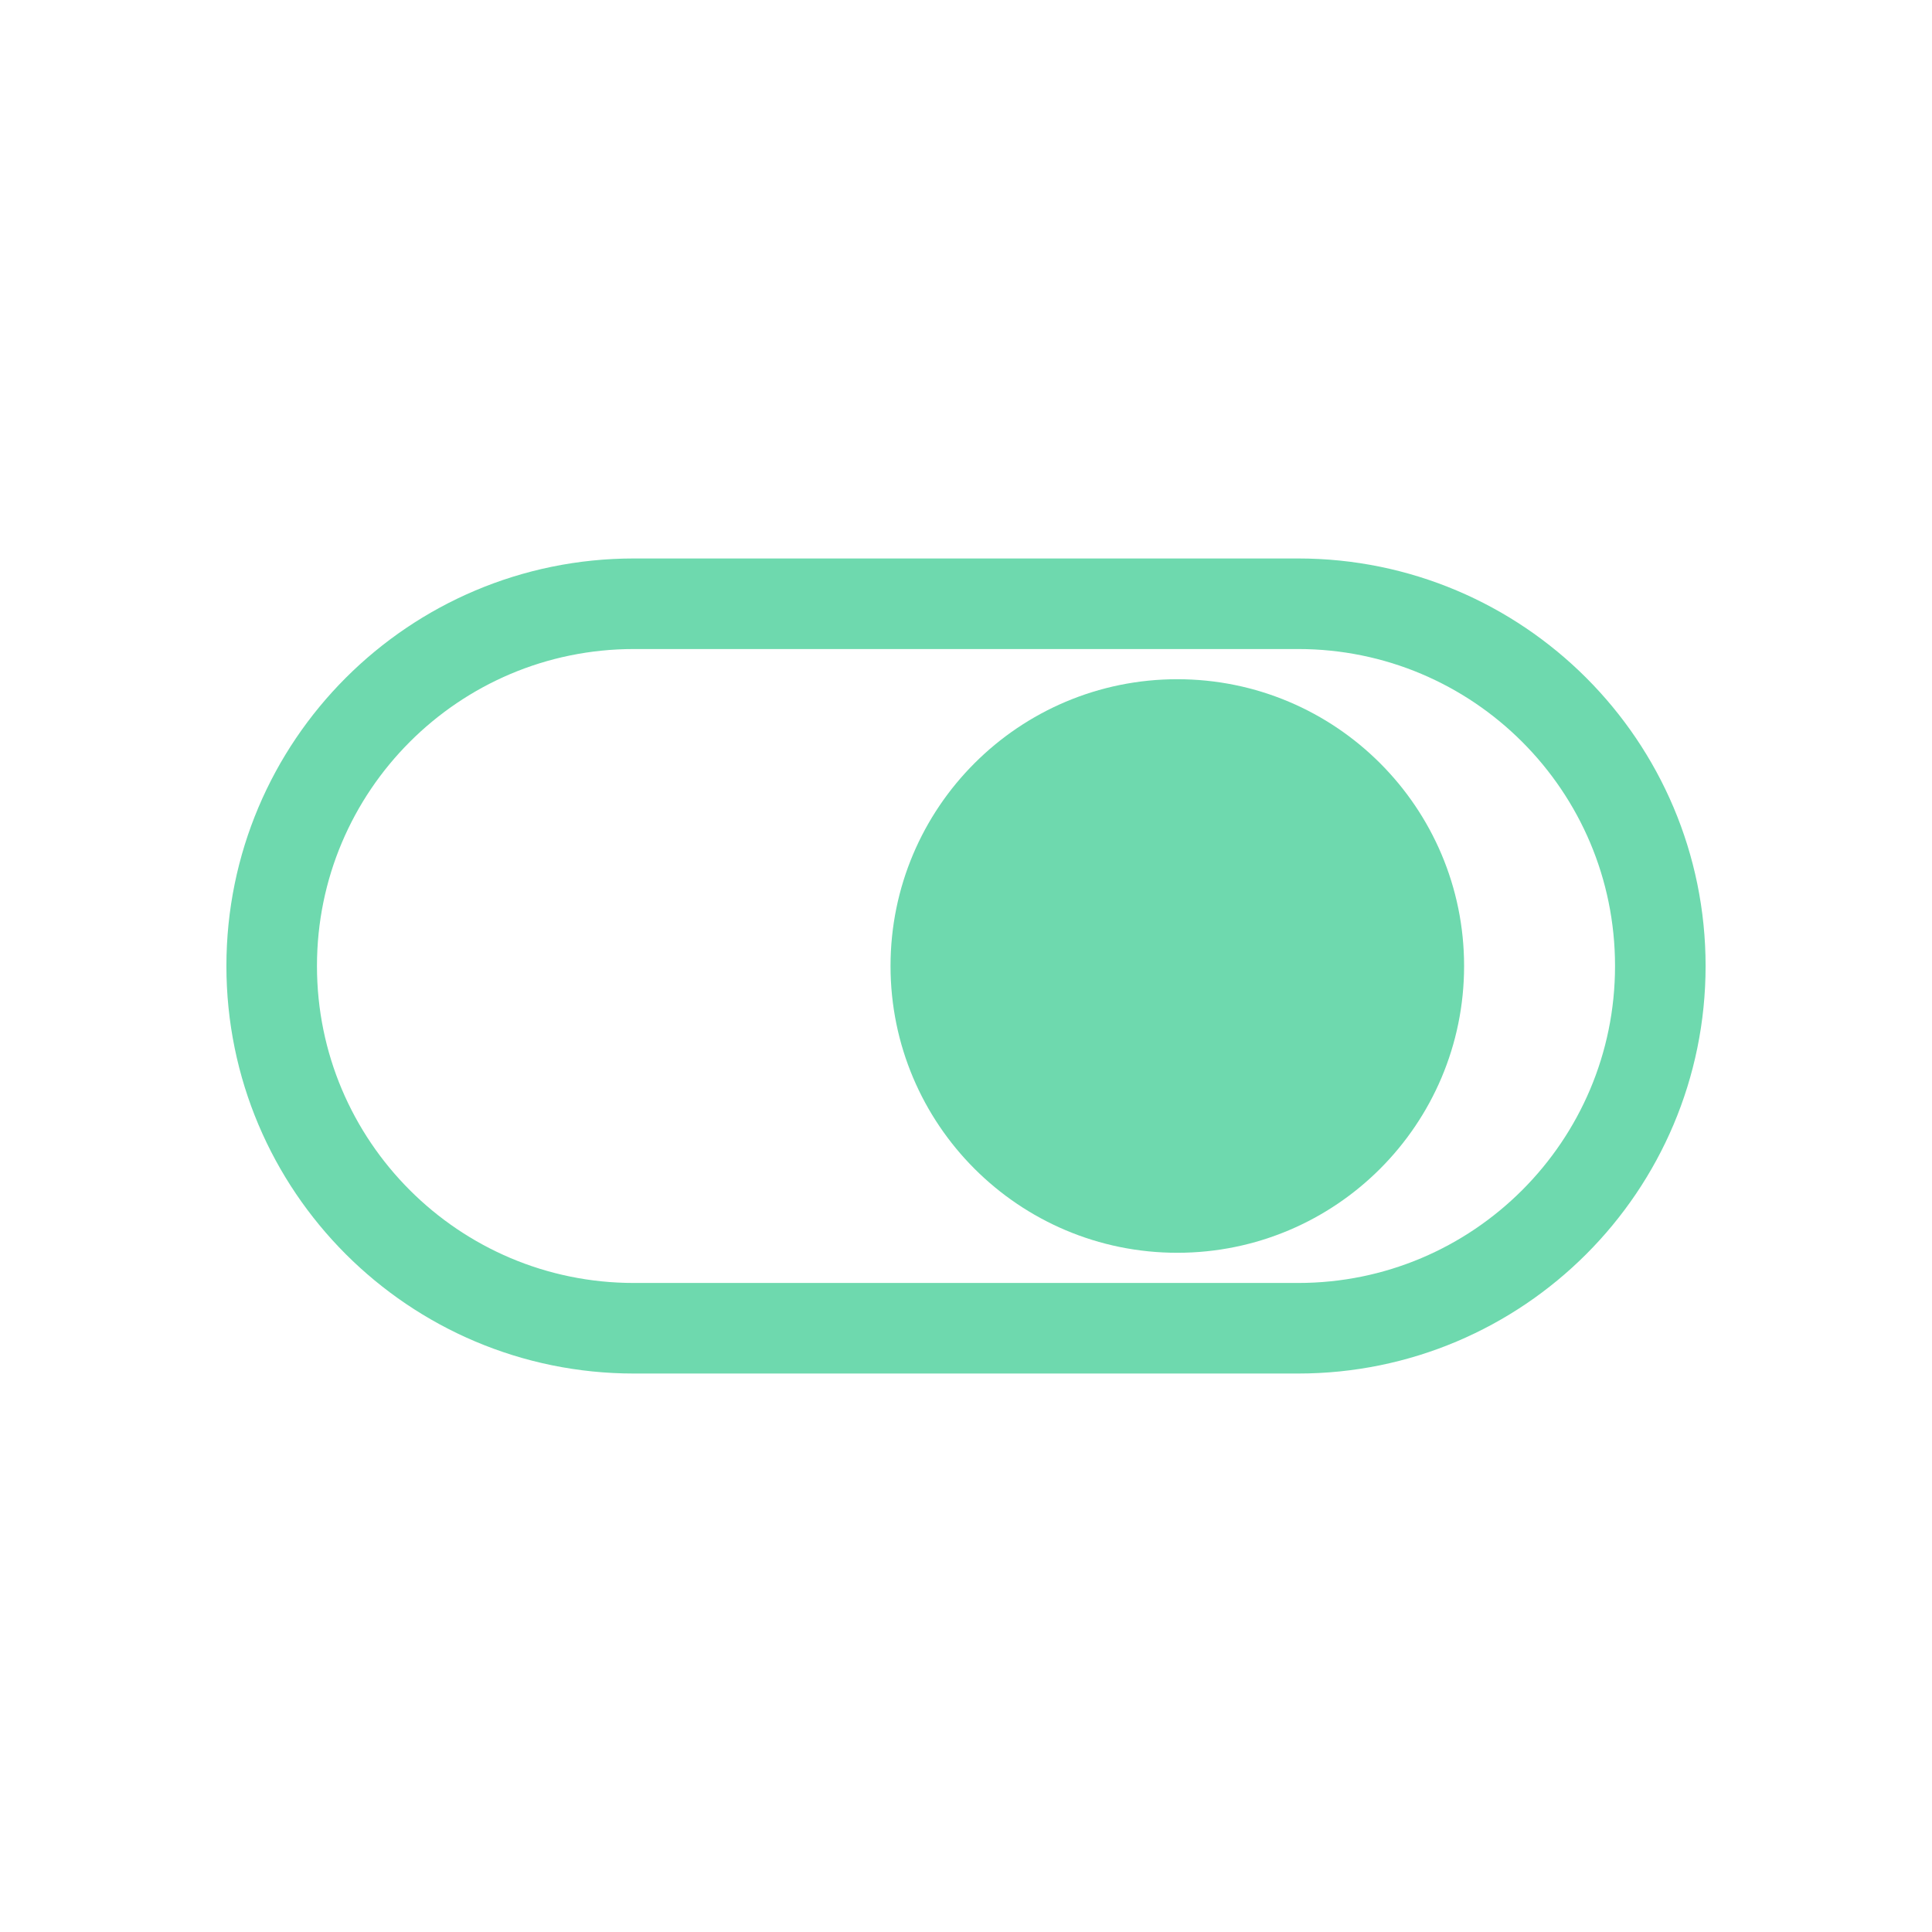
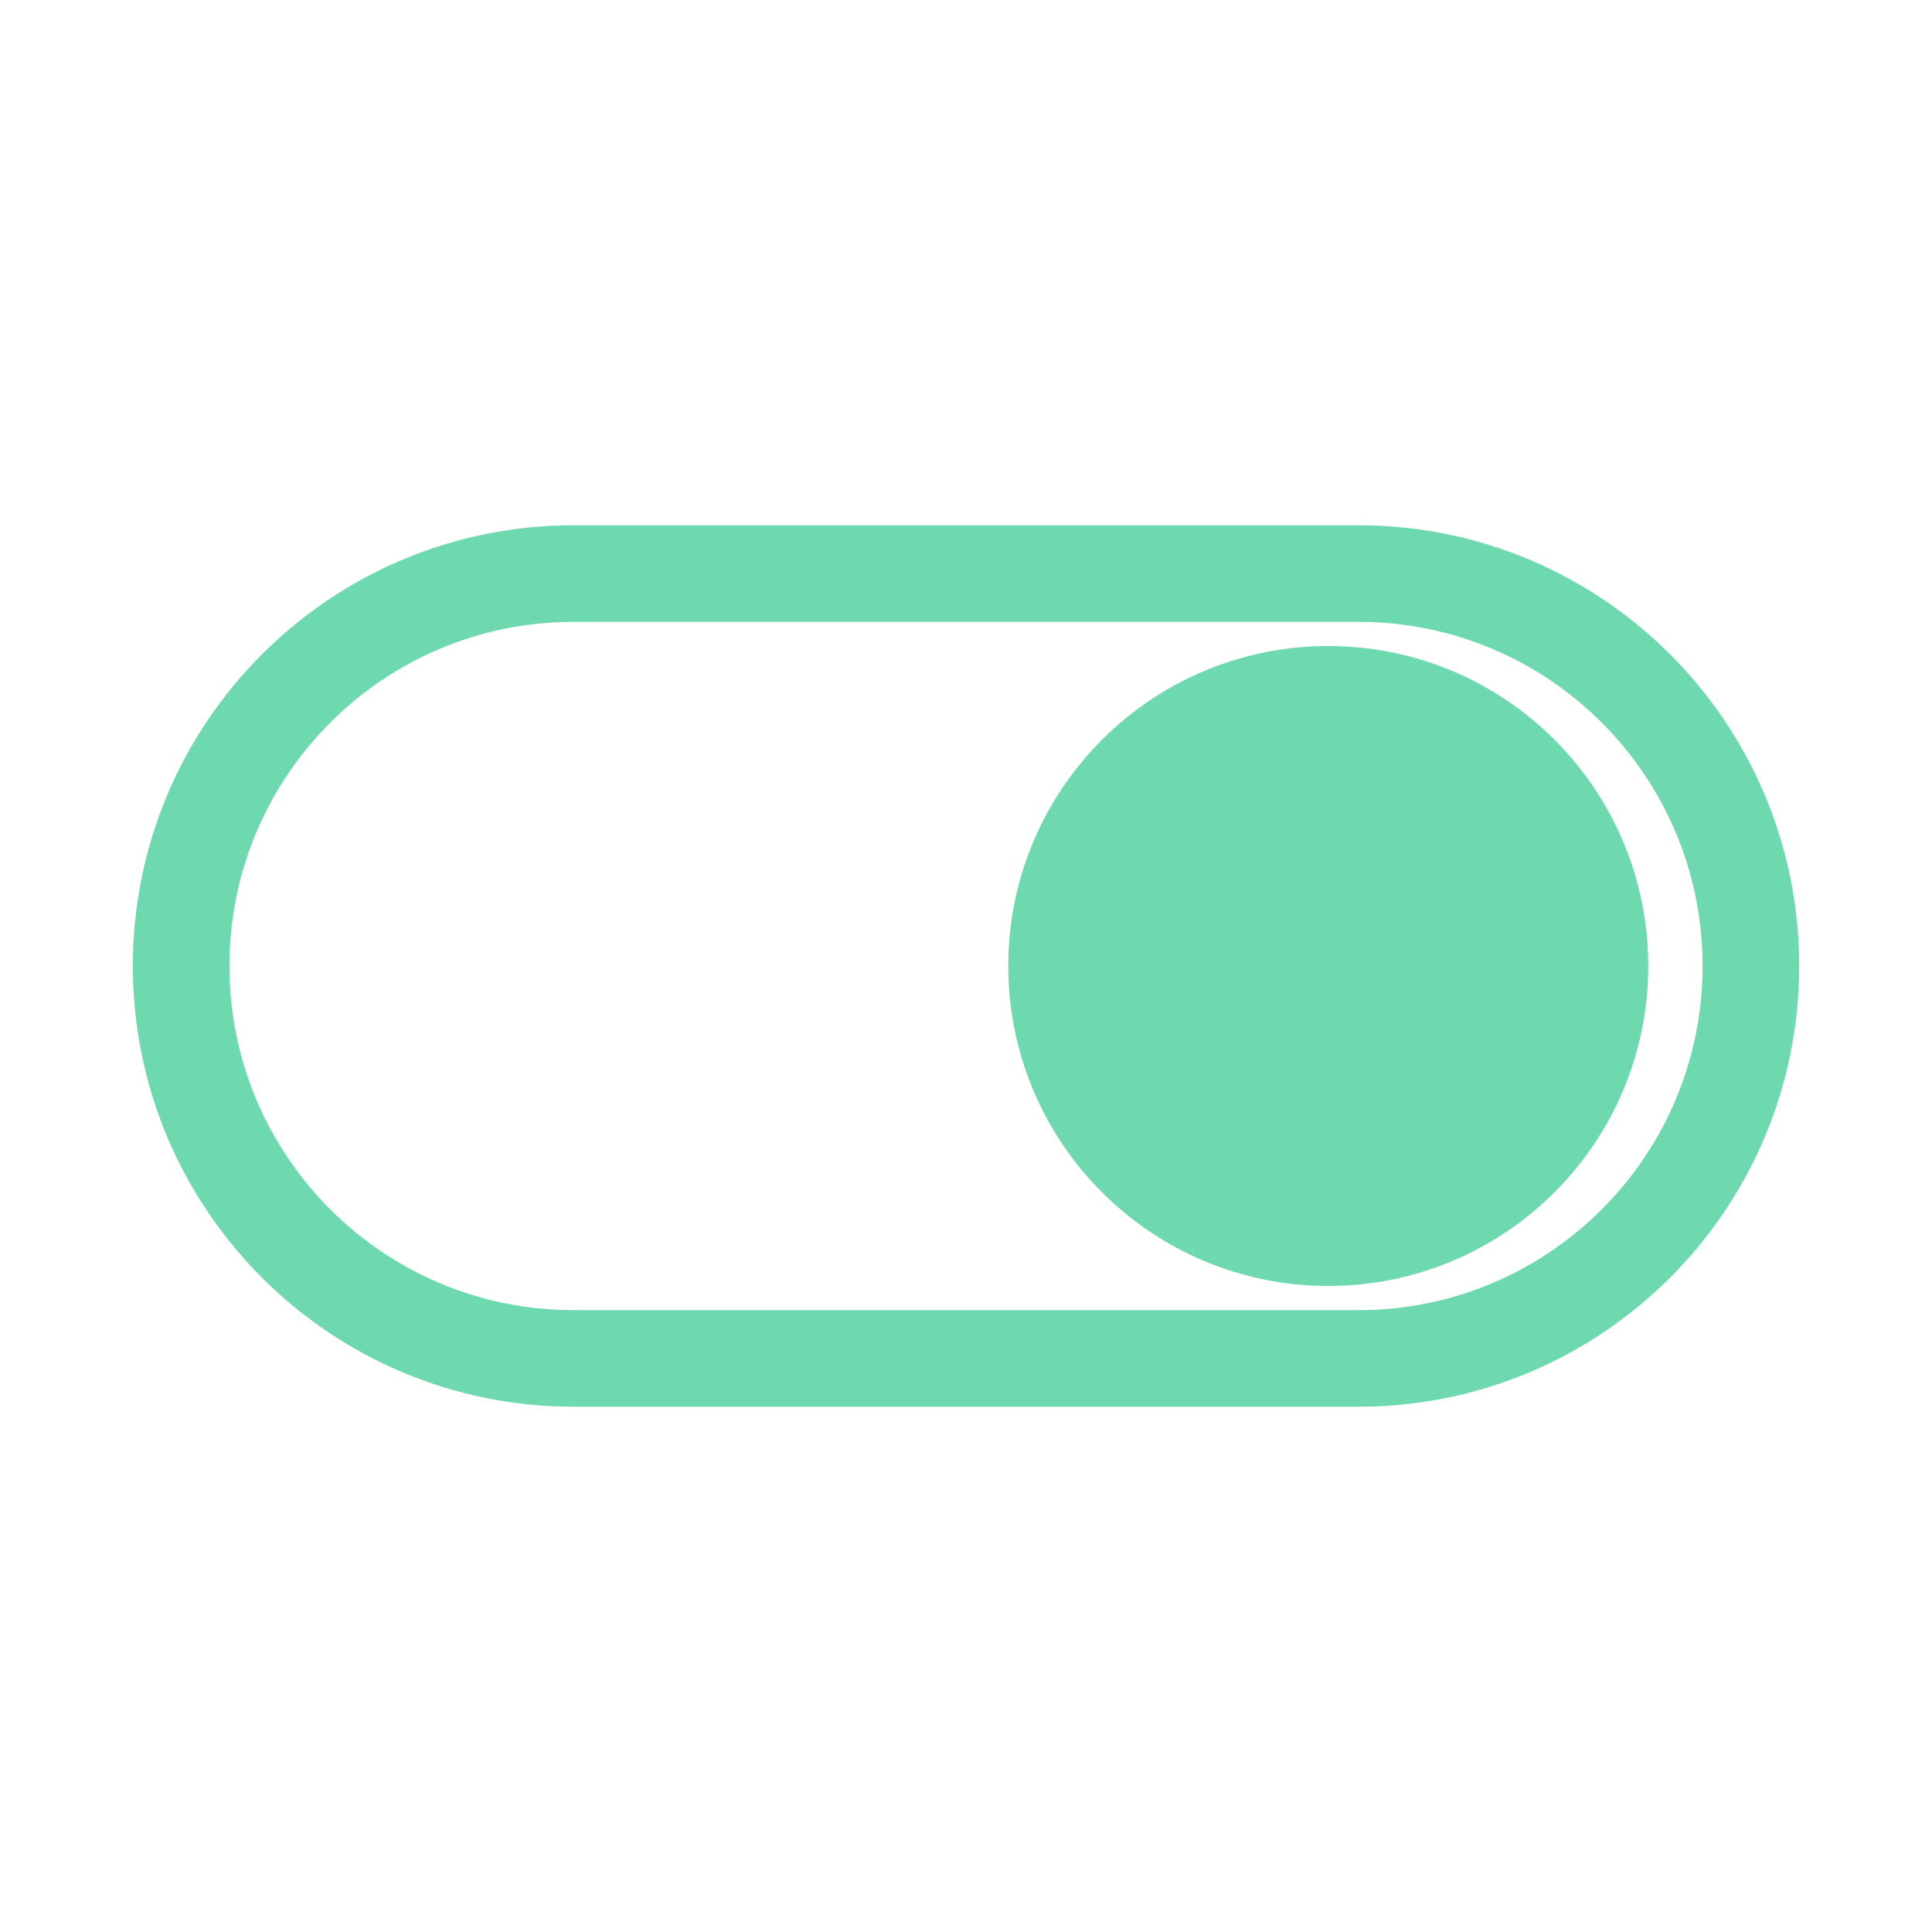
- <svg xmlns="http://www.w3.org/2000/svg" viewBox="0 0 64 64" fill="none" stroke="#6ed9ae" stroke-width="3" stroke-linecap="round" stroke-linejoin="round">
-   <rect x="9" y="20" width="46" height="24" rx="12" />
-   <circle cx="39" cy="32" r="8" fill="#6ed9ae" />
+ <svg xmlns="http://www.w3.org/2000/svg" viewBox="0 0 64 64" fill="none" stroke="#6ed9ae" stroke-width="3.2" stroke-linecap="round" stroke-linejoin="round">
+   <rect x="6" y="19" width="52" height="26" rx="13" />
+   <circle cx="44" cy="32" r="9" fill="#6ed9ae" />
</svg>
